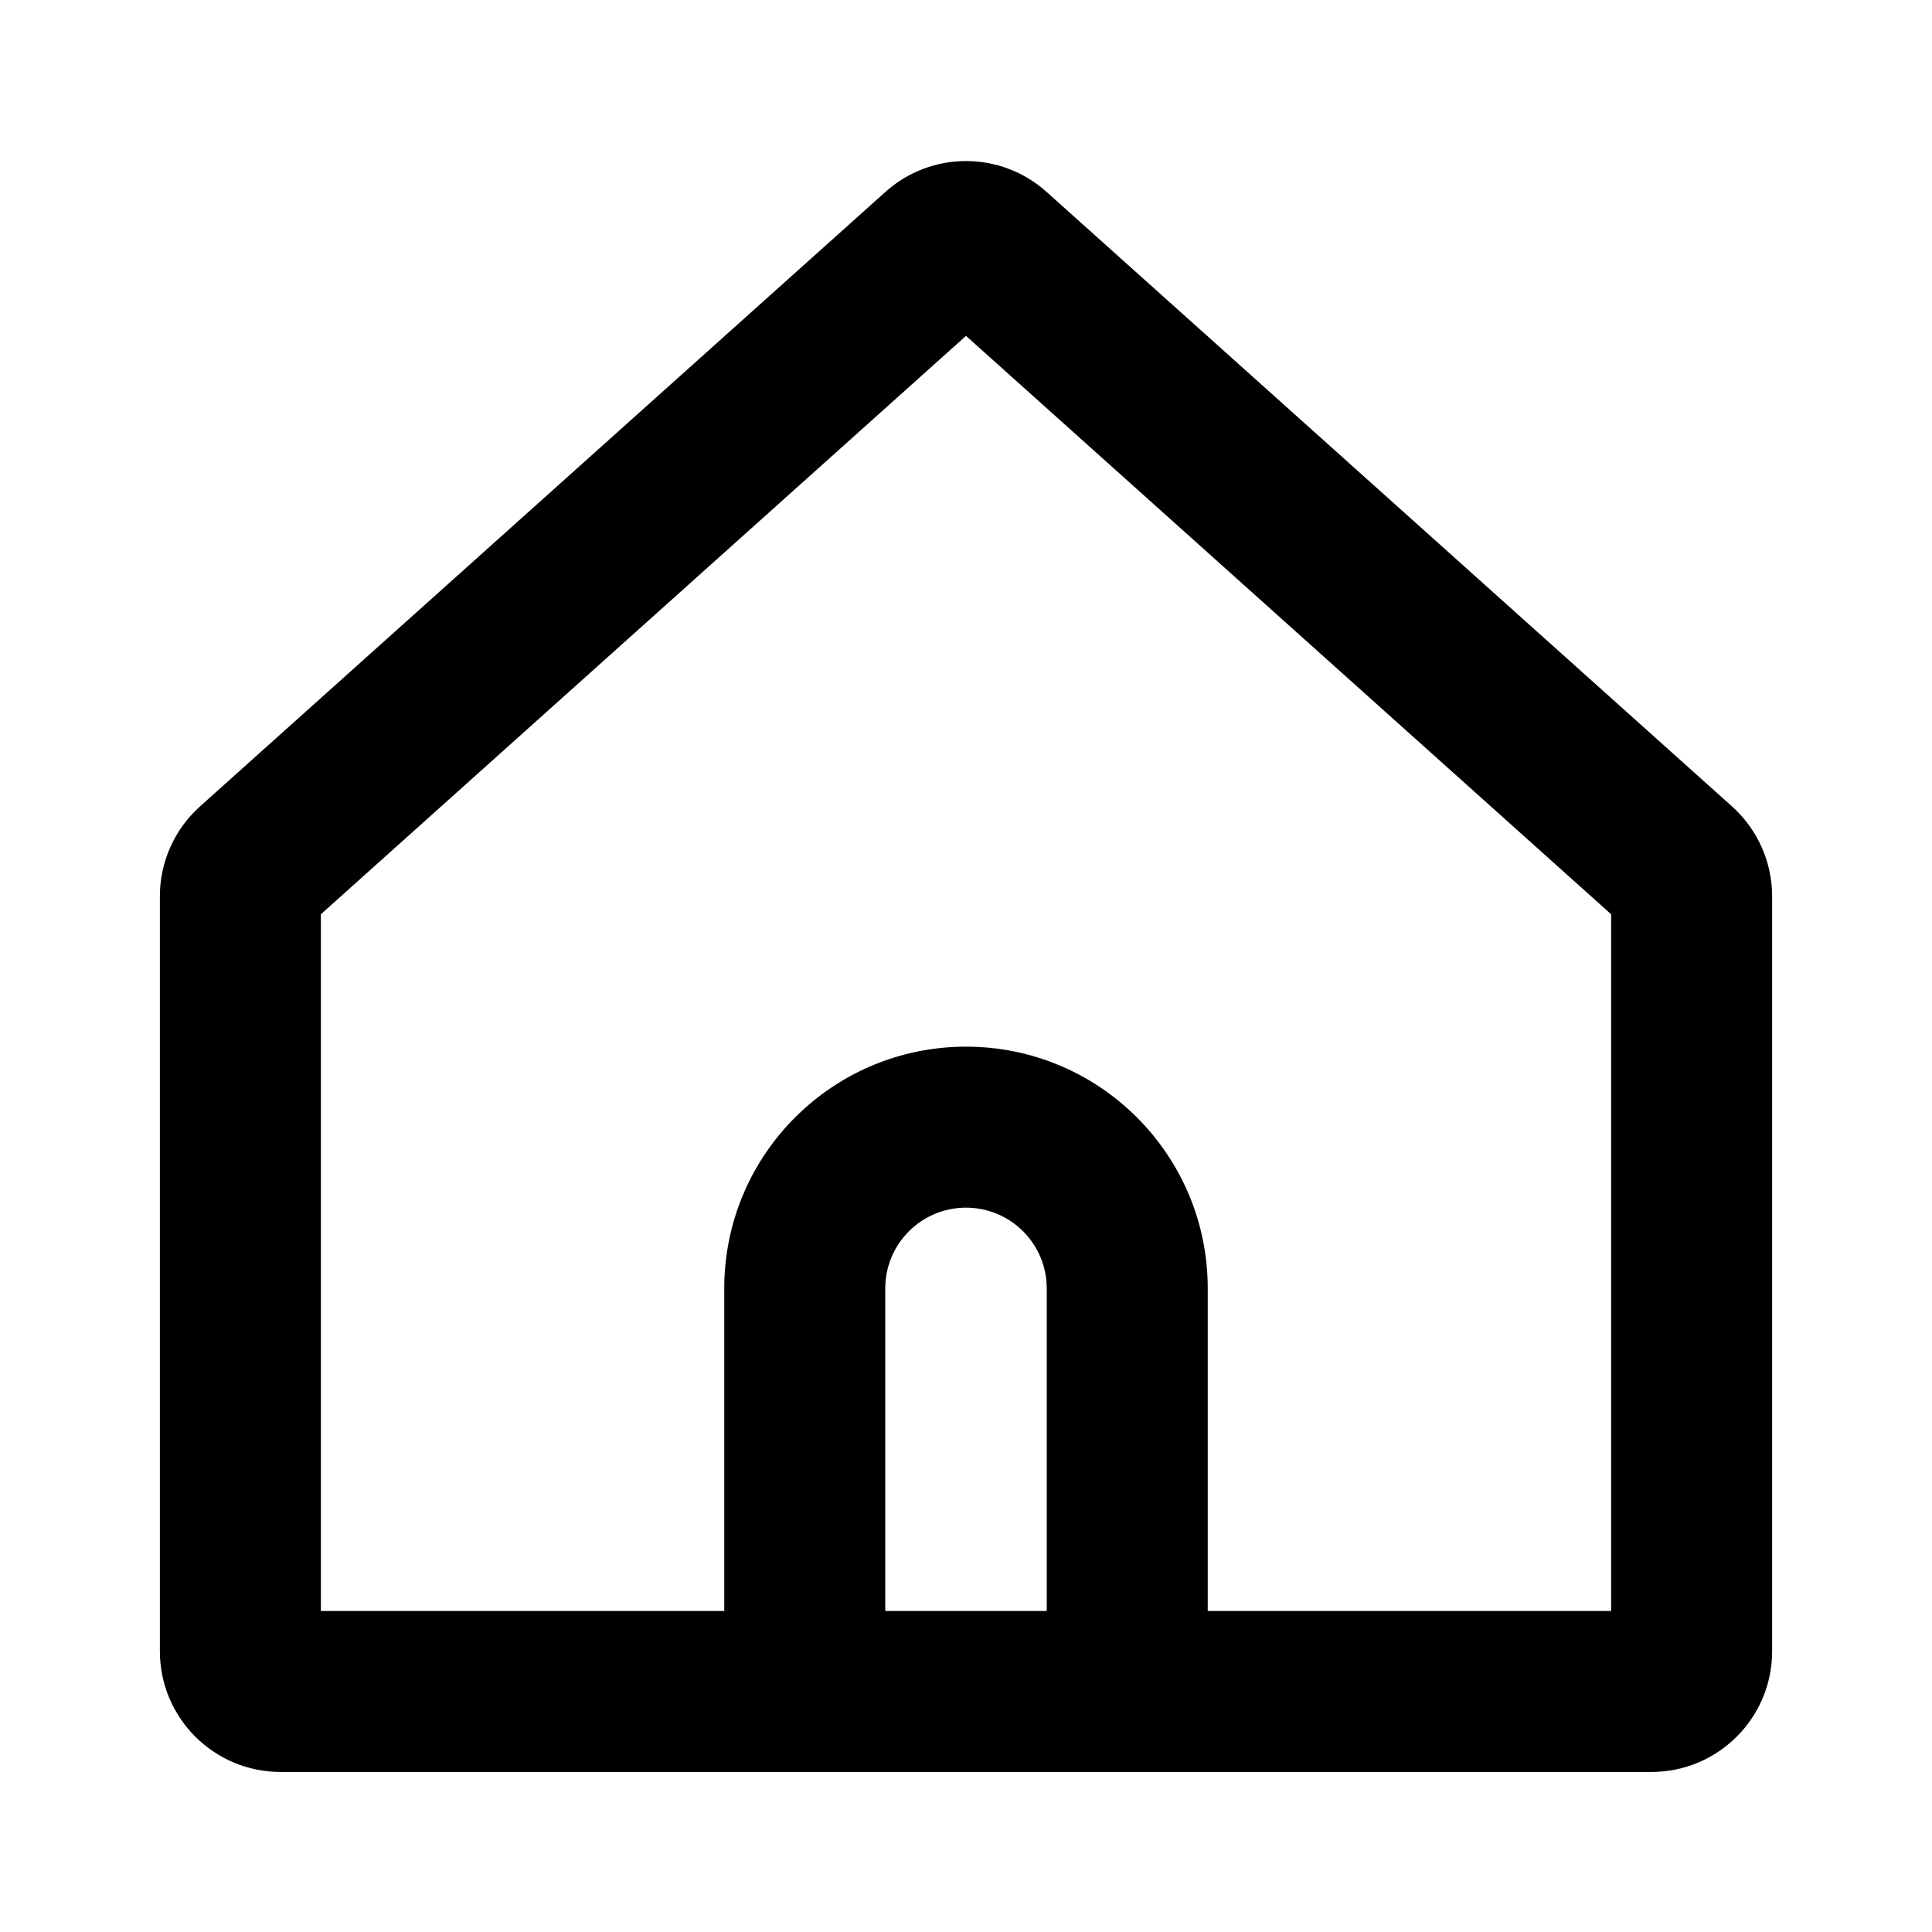
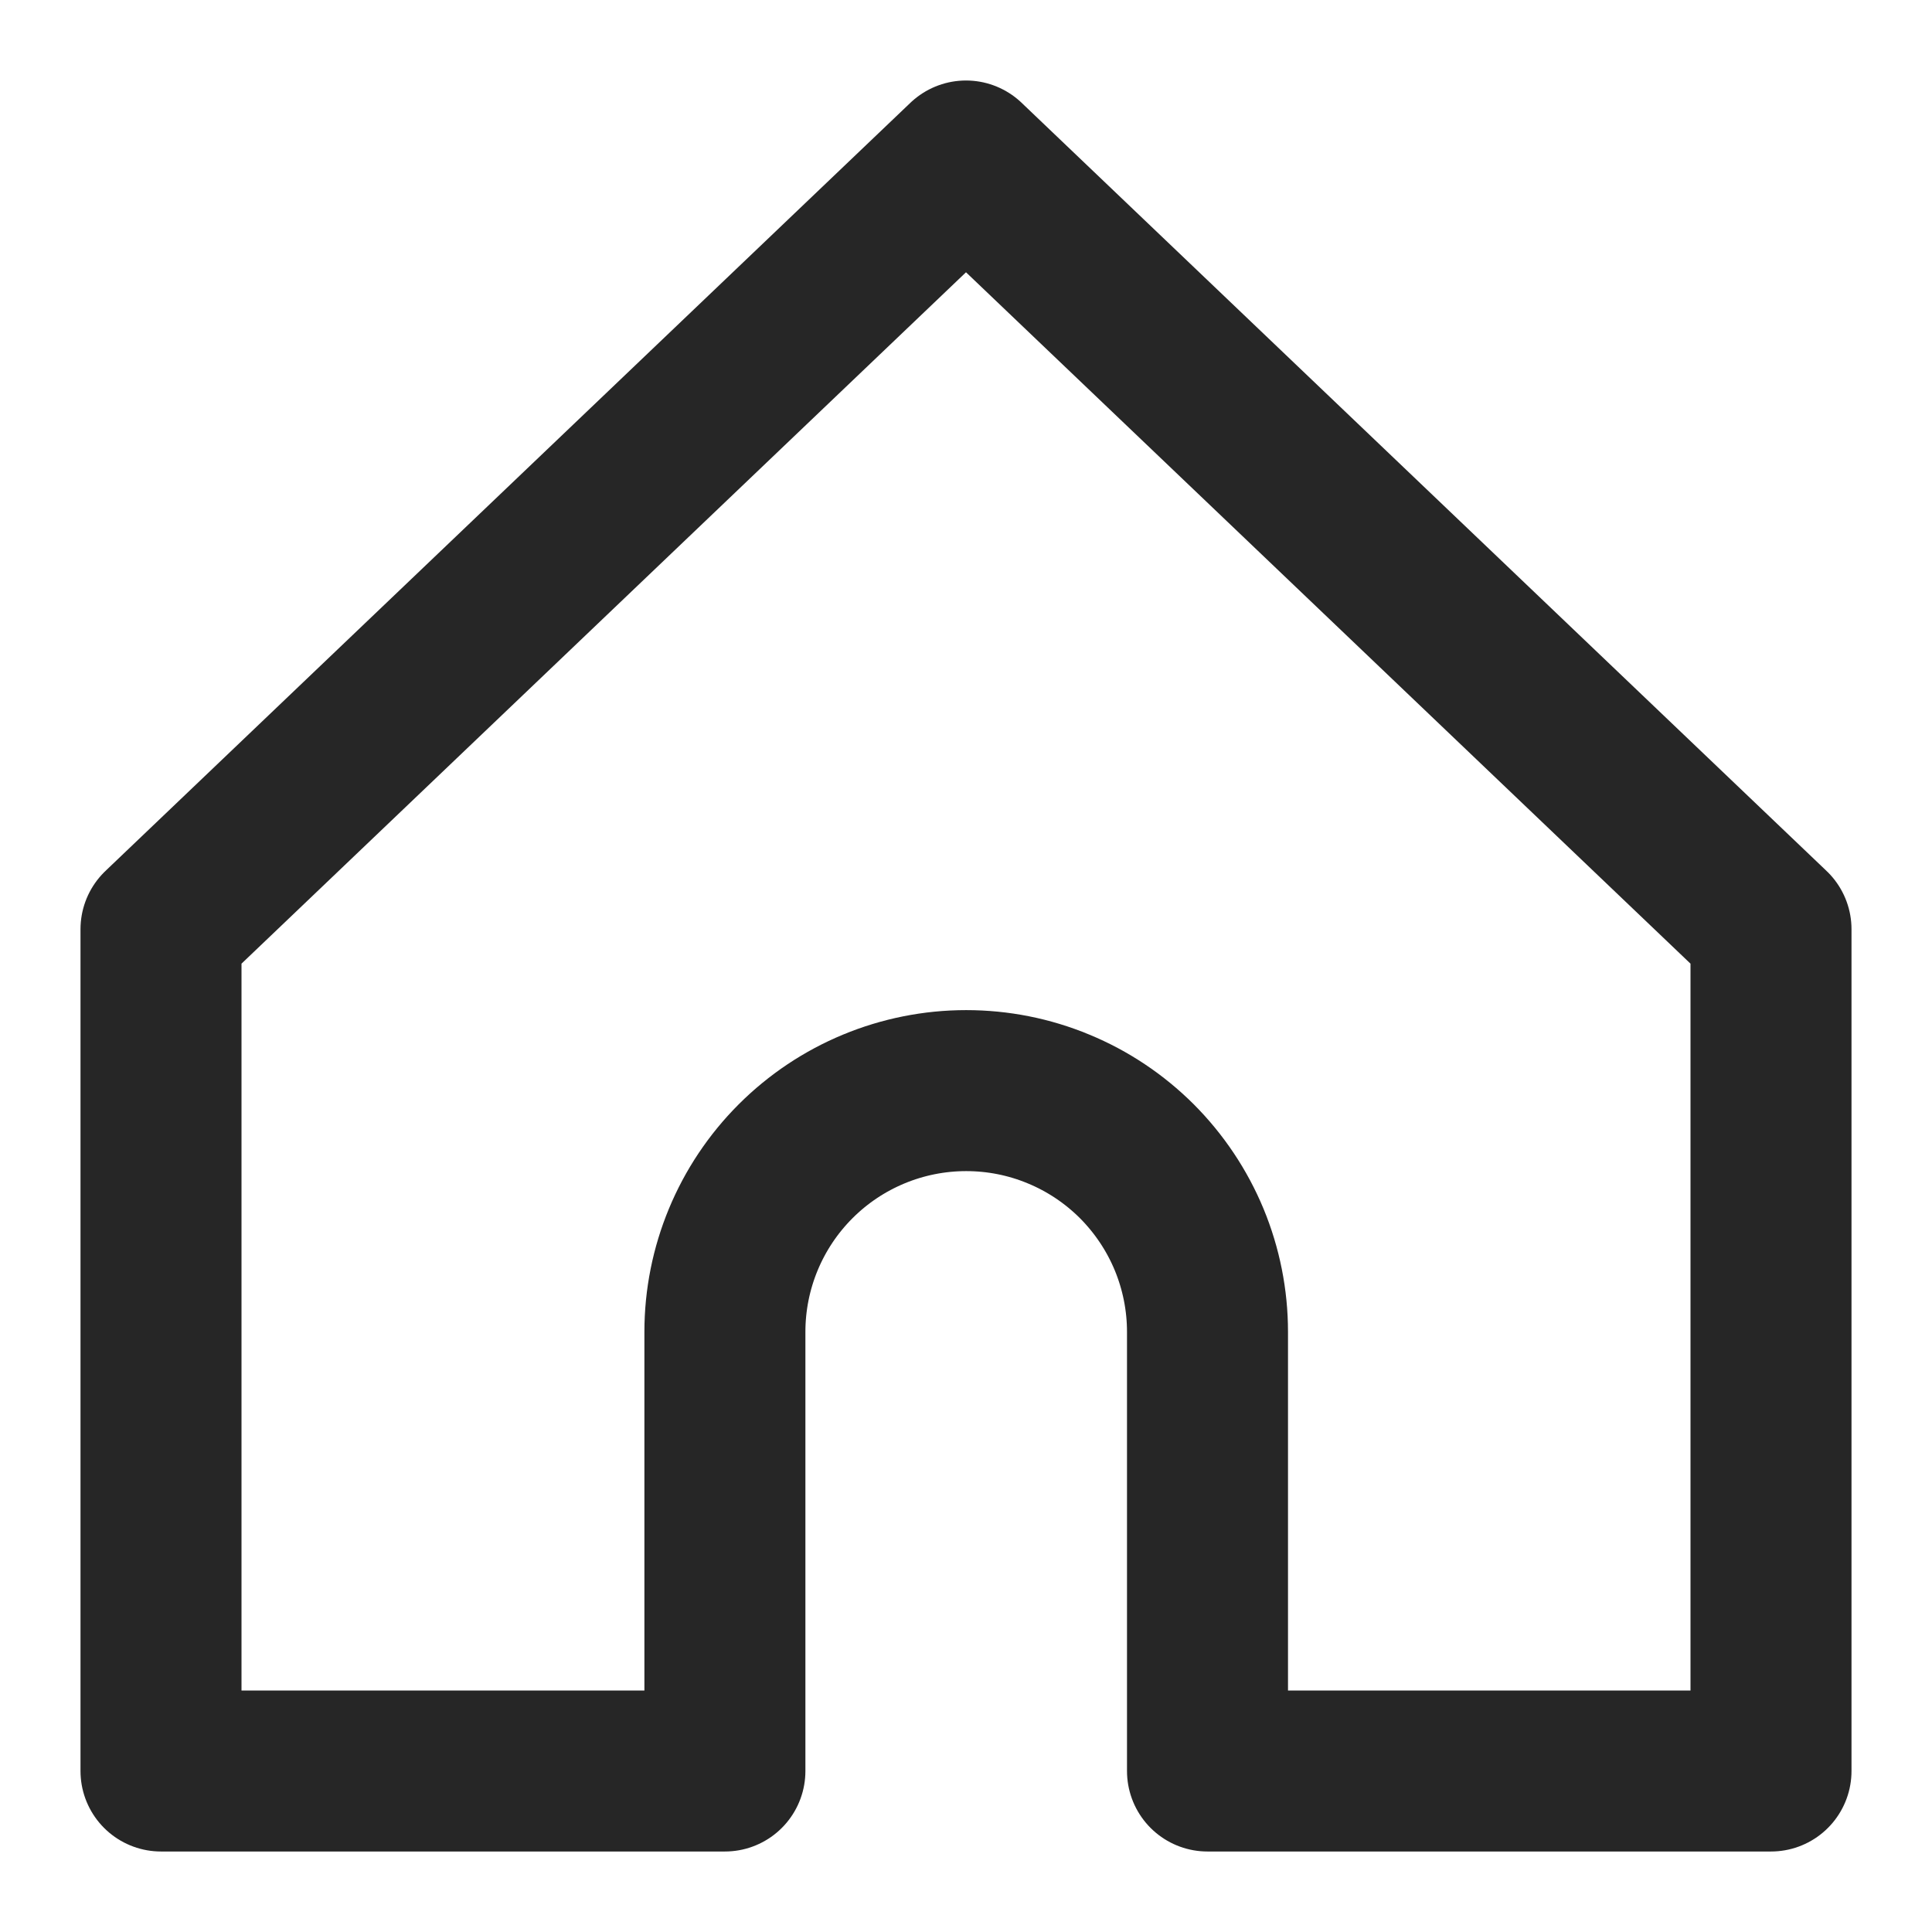
<svg xmlns="http://www.w3.org/2000/svg" width="24" height="24" viewBox="0 0 24 24" fill="none">
-   <path d="M3.153 10.761L2.485 10.017L2.485 10.017L3.153 10.761ZM20.847 10.761L21.515 10.017L21.515 10.017L20.847 10.761ZM12.334 3.128L13.001 2.384L13.001 2.384L12.334 3.128ZM11.666 3.128L10.999 2.384L10.999 2.384L11.666 3.128ZM9.997 21.012H8.997V22.012H9.997V21.012ZM14.003 21.012V22.012H15.003V21.012H14.003ZM3.986 11.134C3.986 11.276 3.926 11.411 3.82 11.506L2.485 10.017C2.168 10.301 1.986 10.707 1.986 11.134H3.986ZM3.986 20.512V11.134H1.986V20.512H3.986ZM3.486 20.012C3.763 20.012 3.986 20.236 3.986 20.512H1.986C1.986 21.341 2.658 22.012 3.486 22.012V20.012ZM20.514 20.012H3.486V22.012H20.514V20.012ZM20.014 20.512C20.014 20.236 20.237 20.012 20.514 20.012V22.012C21.342 22.012 22.014 21.341 22.014 20.512H20.014ZM20.014 11.134V20.512H22.014V11.134H20.014ZM20.18 11.506C20.074 11.411 20.014 11.276 20.014 11.134H22.014C22.014 10.707 21.832 10.301 21.515 10.017L20.18 11.506ZM11.666 3.873L20.18 11.506L21.515 10.017L13.001 2.384L11.666 3.873ZM12.334 3.873C12.144 4.043 11.856 4.043 11.666 3.873L13.001 2.384C12.431 1.873 11.568 1.873 10.999 2.384L12.334 3.873ZM3.82 11.506L12.334 3.873L10.999 2.384L2.485 10.017L3.82 11.506ZM10.997 16.005C10.997 15.451 11.446 15.002 12 15.002V13.002C10.341 13.002 8.997 14.346 8.997 16.005H10.997ZM10.997 21.012V16.005H8.997V21.012H10.997ZM14.003 20.012H9.997V22.012H14.003V20.012ZM13.003 16.005V21.012H15.003V16.005H13.003ZM12 15.002C12.554 15.002 13.003 15.451 13.003 16.005H15.003C15.003 14.346 13.659 13.002 12 13.002V15.002Z" fill="black" />
+   <path d="M9.005 16.545C9.005 15.75 9.321 14.988 9.883 14.426C10.445 13.864 11.207 13.548 12.002 13.548C12.396 13.548 12.786 13.625 13.149 13.776C13.513 13.926 13.843 14.147 14.122 14.425C14.4 14.704 14.621 15.034 14.772 15.398C14.922 15.761 15 16.151 15 16.545V22H22V11.543L12 2L2 11.543V22H9.005V16.545Z" stroke="#262626" stroke-width="2" stroke-linejoin="round" />
</svg>
